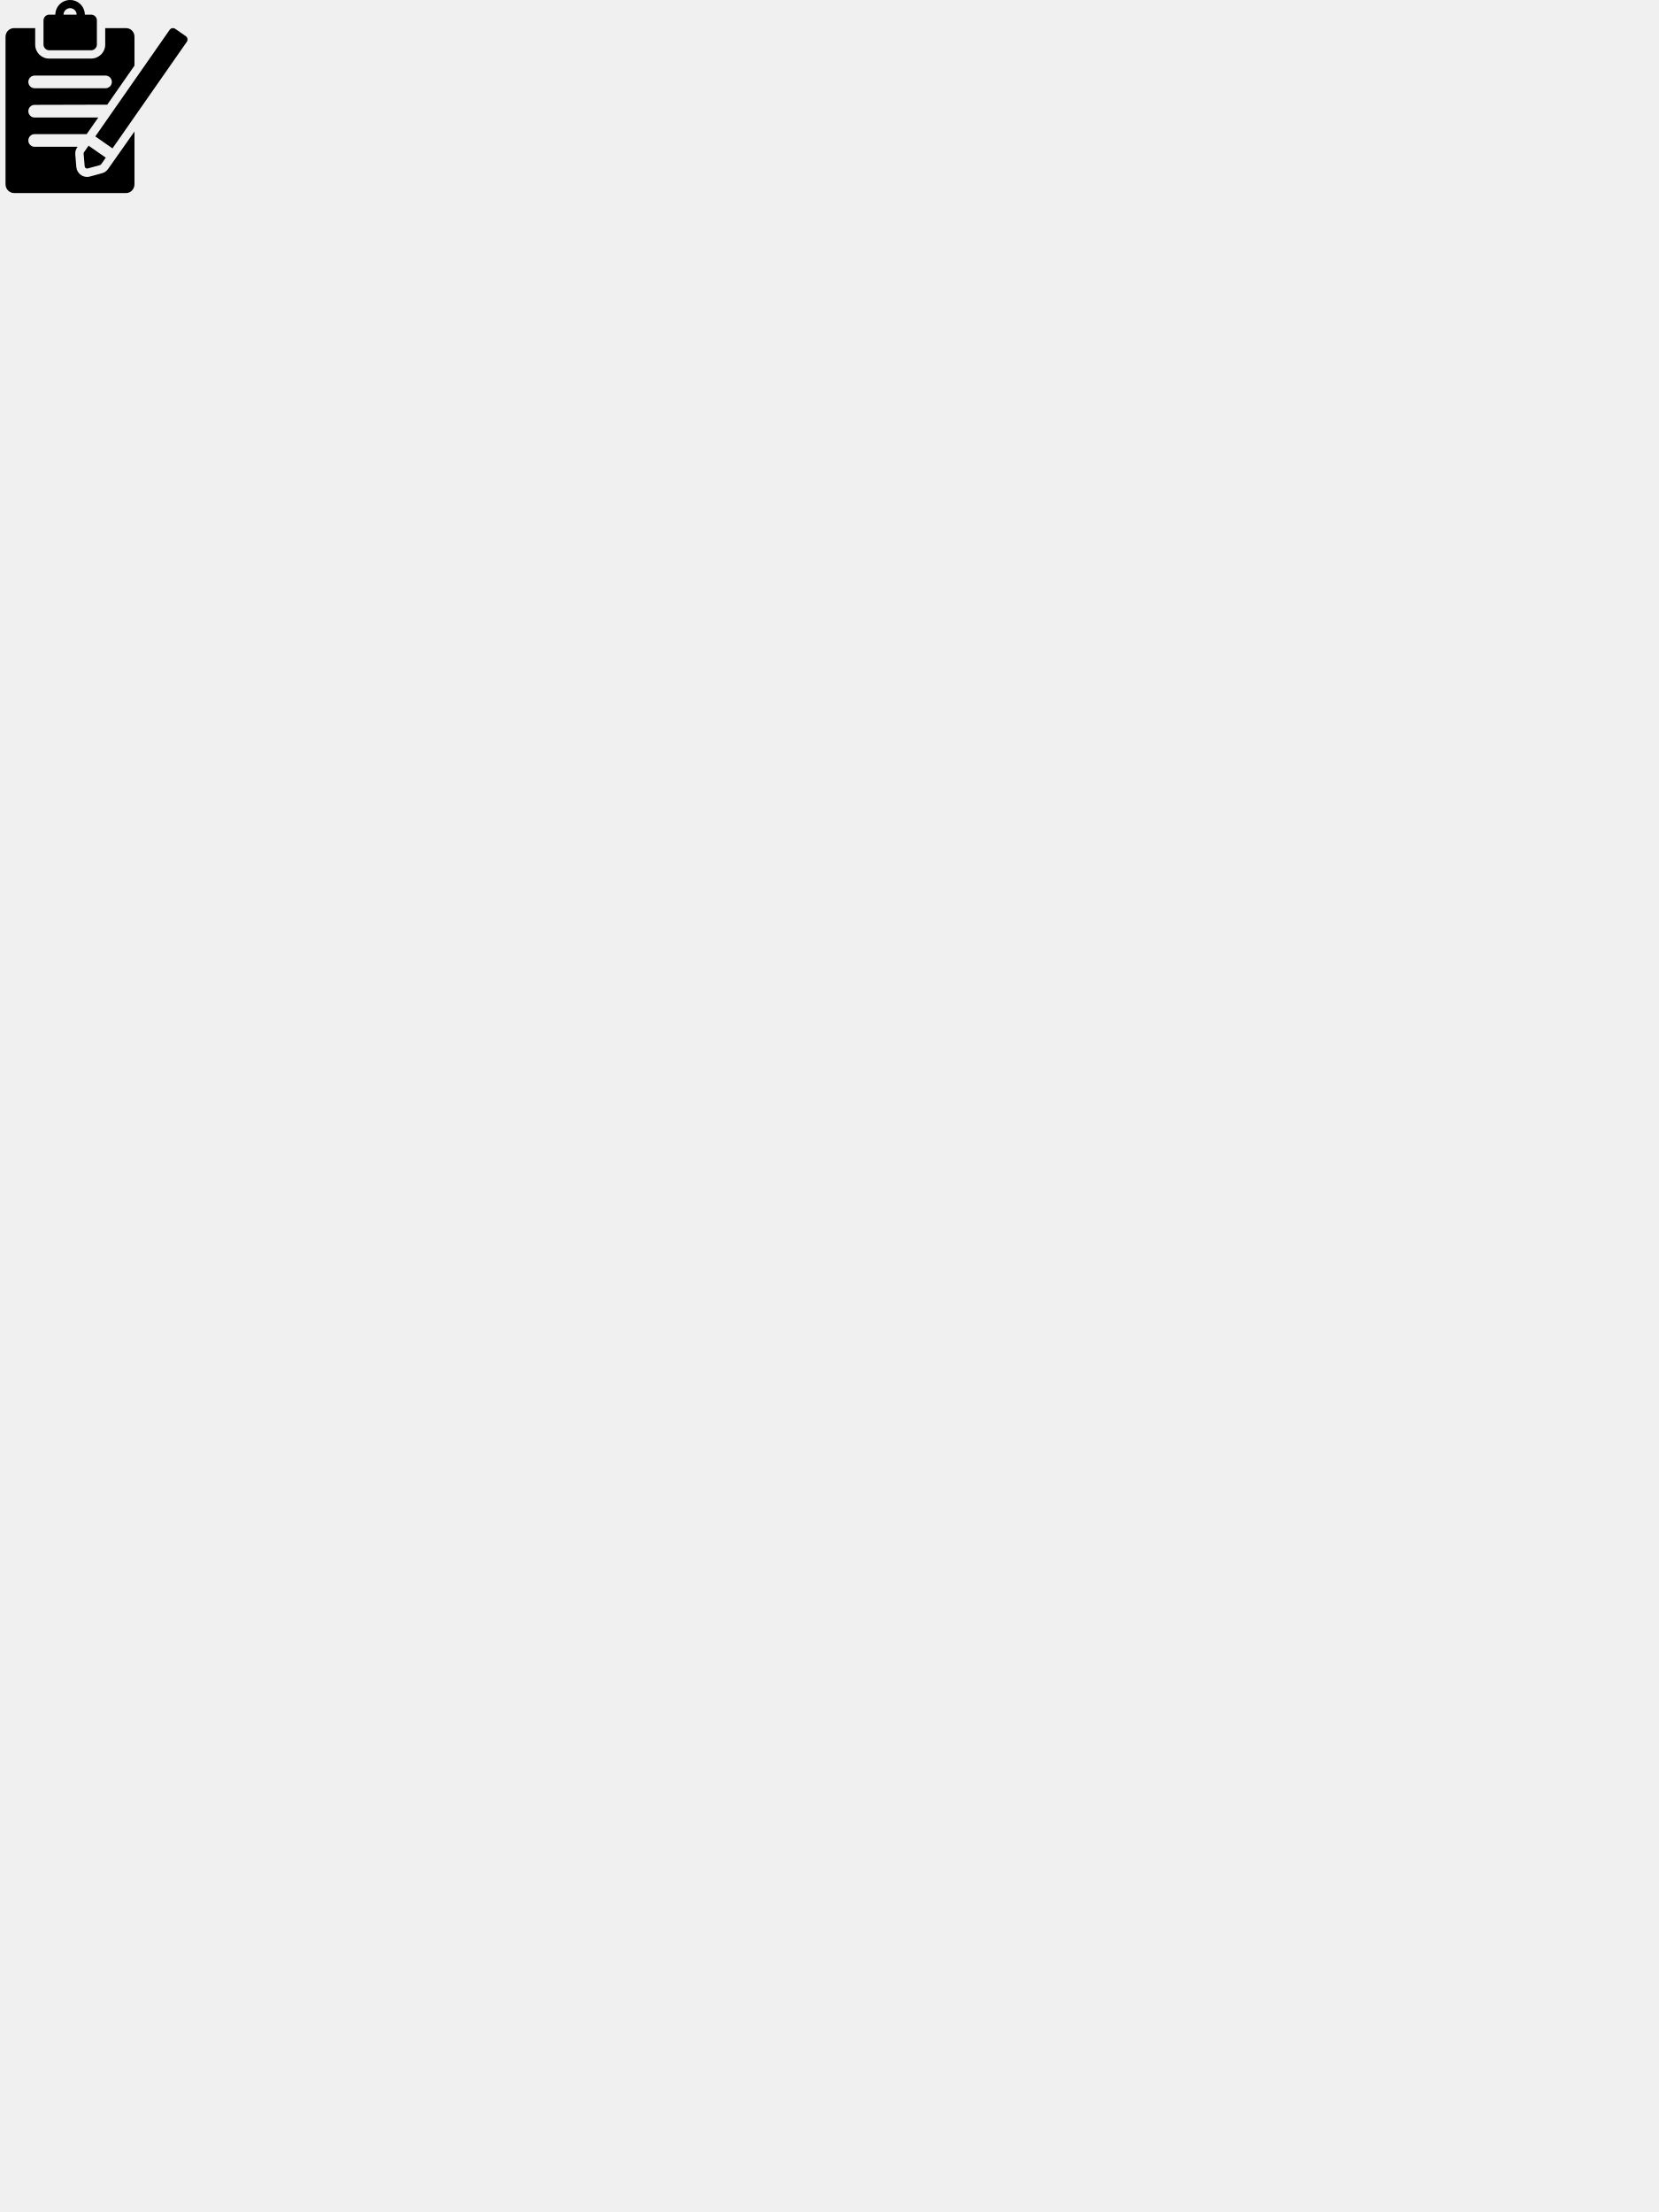
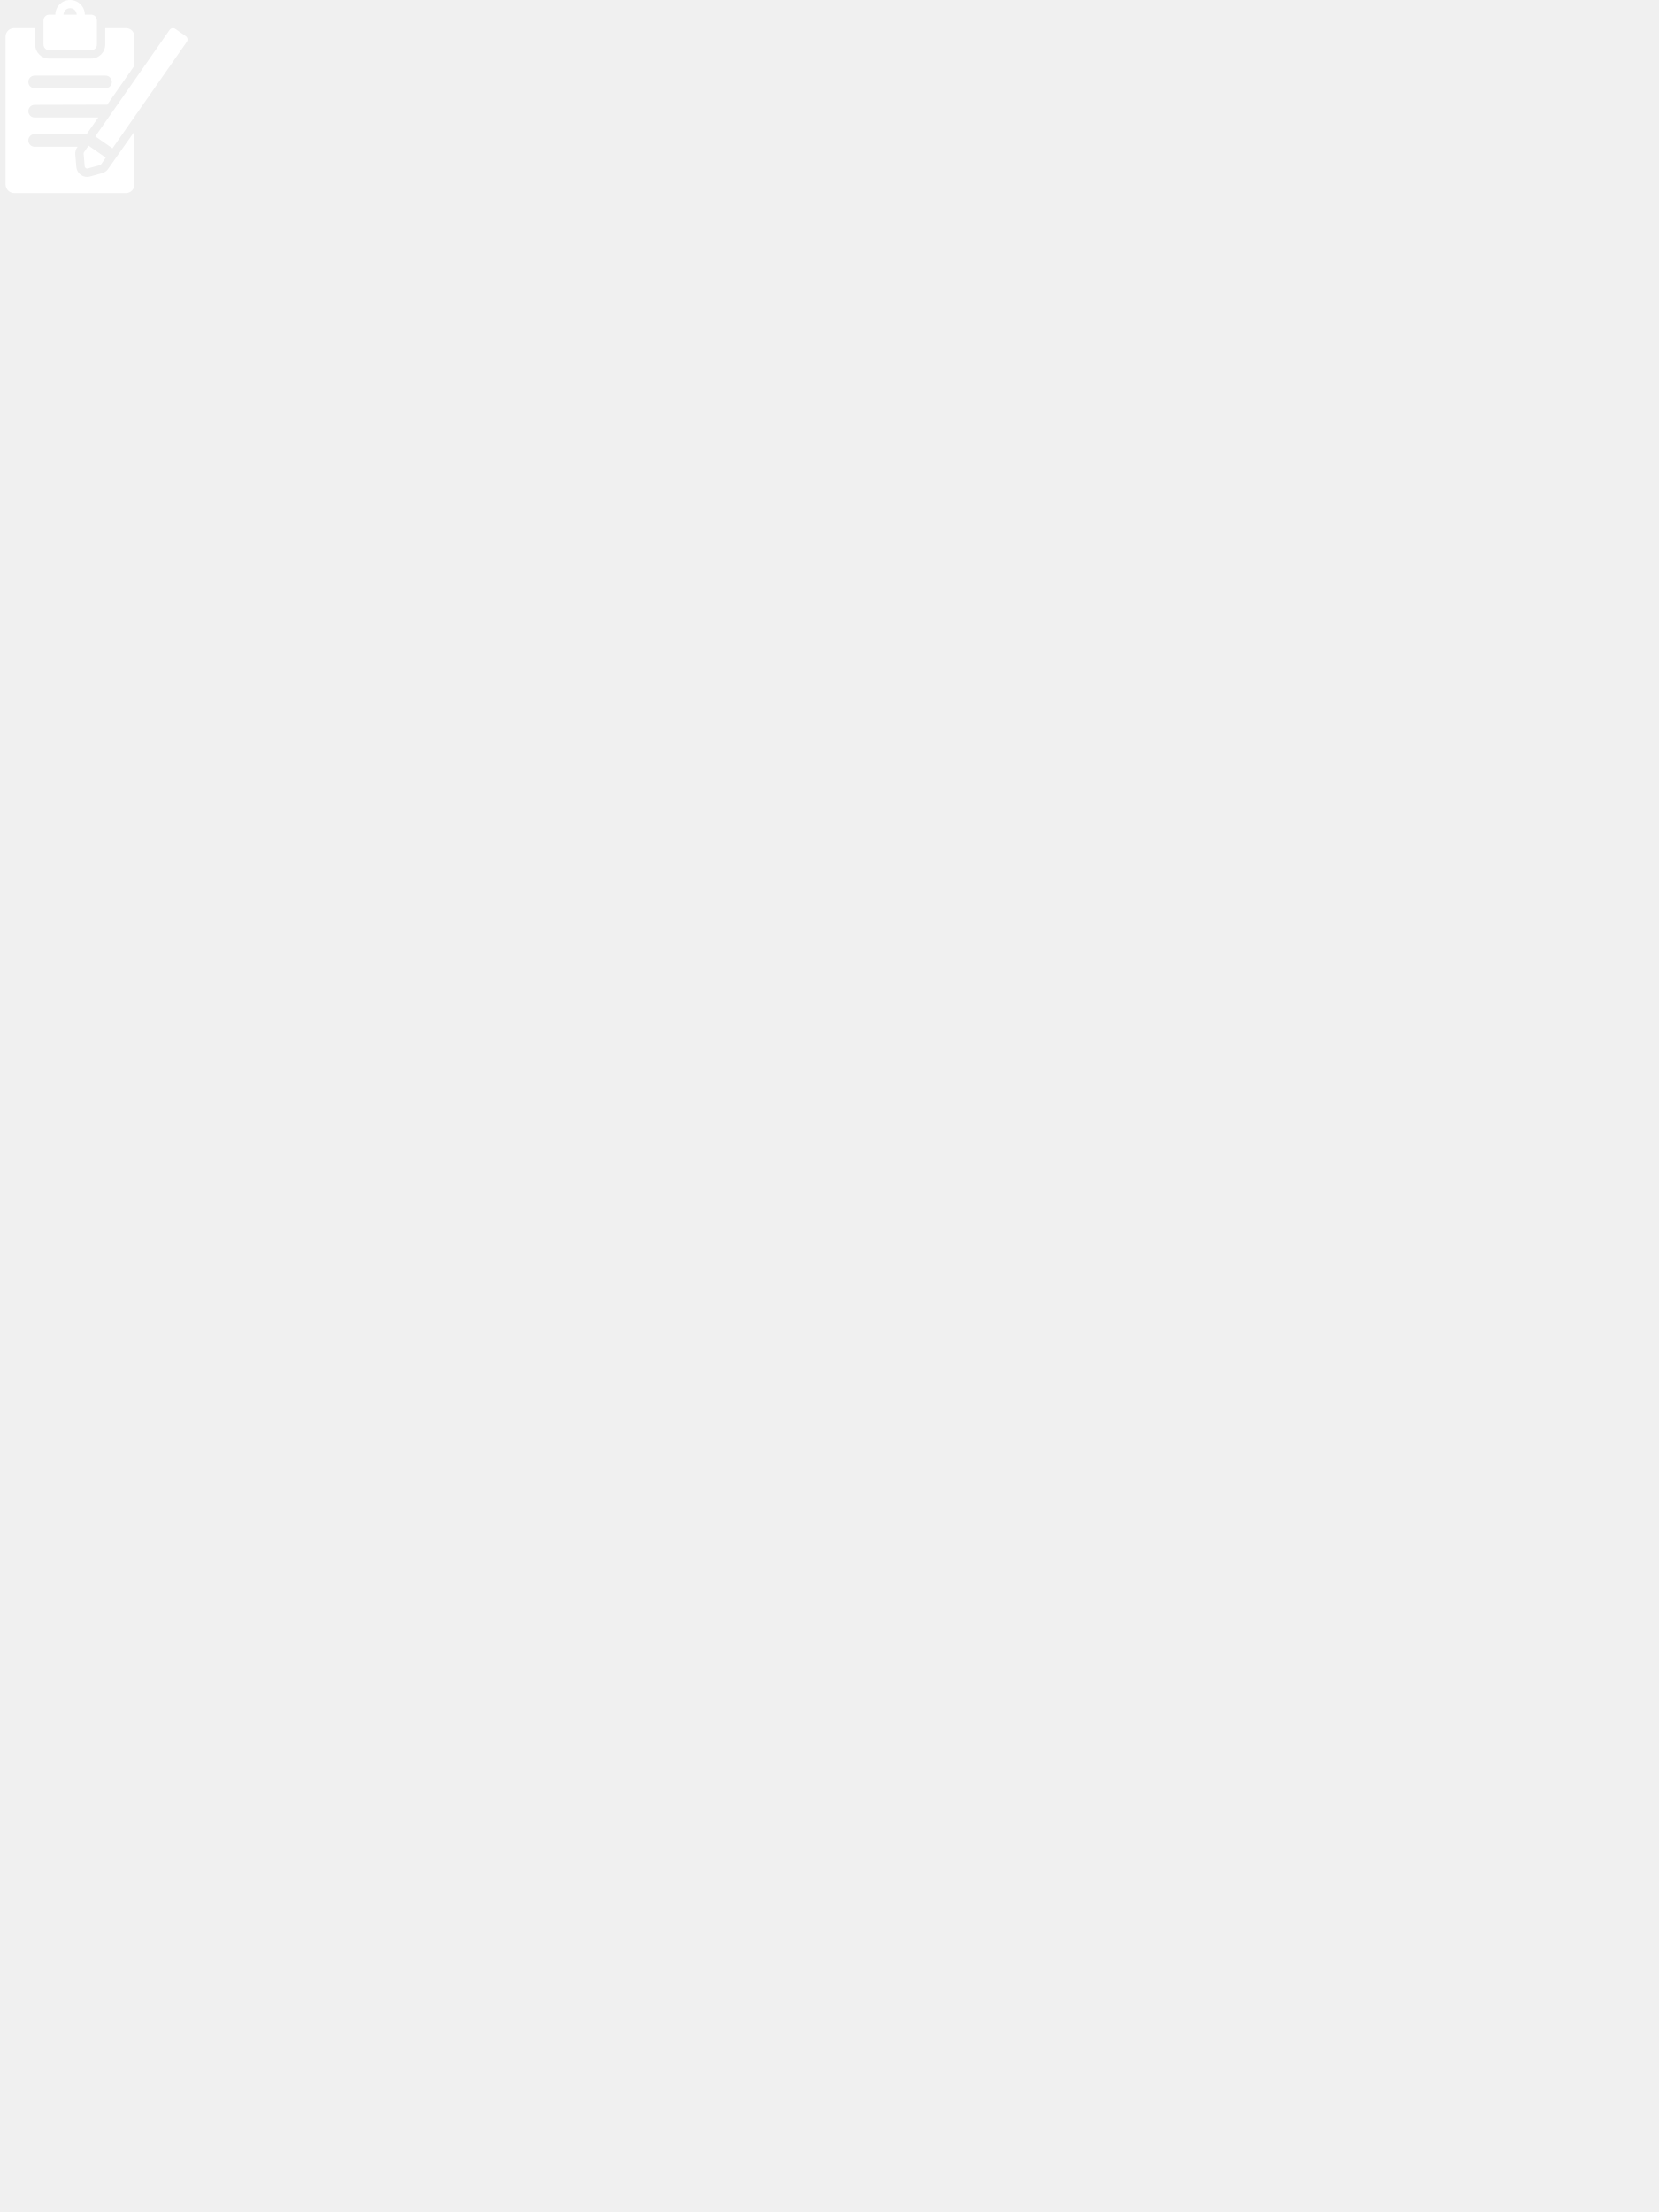
<svg xmlns="http://www.w3.org/2000/svg" viewBox="0 0 384 512">
-   <path fill="#000" d="M25.013,39.119c-0.336,0.475-0.828,0.82-1.389,0.975l-2.79,0.762c-0.219,0.062-0.445,0.094-0.673,0.094    c-0.514,0-1.011-0.157-1.43-0.452c-0.615-0.428-1.001-1.103-1.062-1.834l-0.245-2.881c-0.058-0.591,0.101-1.183,0.437-1.659    l0.103-0.148H8.012c-0.803,0-1.454-0.662-1.454-1.463c0-0.804,0.651-1.466,1.454-1.466h12.046l2.692-3.845H8.012    c-0.803,0-1.454-0.662-1.454-1.465s0.651-1.465,1.454-1.465l16.811-0.043l6.304-9.039V8.497c0-1.1-0.851-1.988-1.948-1.988h-4.826    v3.819c0,1.803-1.474,3.229-3.274,3.229h-9.706c-1.804,0-3.227-1.427-3.227-3.229V6.509H3.268c-1.099,0-1.988,0.889-1.988,1.988    V42.65c0,1.1,0.89,2.037,1.988,2.037h25.909c1.1,0,1.949-0.938,1.949-2.037V30.438L25.013,39.119z M8.012,17.496h16.424    c0.801,0,1.453,0.661,1.453,1.464c0,0.803-0.652,1.465-1.453,1.465H8.012c-0.803,0-1.454-0.662-1.454-1.465    C6.558,18.157,7.209,17.496,8.012,17.496z M11.4,11.636h9.697c0.734,0,1.331-0.596,1.331-1.332V4.727c0-0.736-0.597-1.332-1.331-1.332h-1.461    C19.626,1.52,18.102,0,16.223,0c-1.88,0-3.402,1.519-3.413,3.395H11.4c-0.736,0-1.331,0.596-1.331,1.332v5.576    C10.069,11.039,10.664,11.636,11.4,11.636z M16.224,1.891c0.835,0,1.512,0.672,1.521,1.505H14.7    C14.71,2.563,15.388,1.891,16.224,1.891z M43.394,8.978c-0.045-0.248-0.186-0.465-0.392-0.609l-2.428-1.692c-0.164-0.115-0.353-0.17-0.539-0.17    c-0.296,0-0.591,0.14-0.772,0.403L22.064,31.573l3.973,2.771L43.238,9.682C43.38,9.477,43.437,9.224,43.394,8.978z M19.355,35.6l0.249,2.896c0.012,0.167,0.101,0.316,0.236,0.412c0.096,0.066,0.209,0.104,0.321,0.104    c0.049,0,0.099-0.007,0.147-0.021l2.805-0.768c0.127-0.035,0.237-0.113,0.313-0.22l1.053-1.51l-3.976-2.772l-1.053,1.51    C19.376,35.338,19.341,35.469,19.355,35.6z" />
+   <path fill="#fff" d="M25.013,39.119c-0.336,0.475-0.828,0.82-1.389,0.975l-2.79,0.762c-0.219,0.062-0.445,0.094-0.673,0.094    c-0.514,0-1.011-0.157-1.43-0.452c-0.615-0.428-1.001-1.103-1.062-1.834l-0.245-2.881c-0.058-0.591,0.101-1.183,0.437-1.659    l0.103-0.148H8.012c-0.803,0-1.454-0.662-1.454-1.463c0-0.804,0.651-1.466,1.454-1.466h12.046l2.692-3.845H8.012    c-0.803,0-1.454-0.662-1.454-1.465s0.651-1.465,1.454-1.465l16.811-0.043l6.304-9.039V8.497c0-1.1-0.851-1.988-1.948-1.988h-4.826    v3.819c0,1.803-1.474,3.229-3.274,3.229h-9.706c-1.804,0-3.227-1.427-3.227-3.229V6.509H3.268c-1.099,0-1.988,0.889-1.988,1.988    V42.65c0,1.1,0.89,2.037,1.988,2.037h25.909c1.1,0,1.949-0.938,1.949-2.037V30.438L25.013,39.119z M8.012,17.496h16.424    c0.801,0,1.453,0.661,1.453,1.464c0,0.803-0.652,1.465-1.453,1.465H8.012c-0.803,0-1.454-0.662-1.454-1.465    C6.558,18.157,7.209,17.496,8.012,17.496z M11.4,11.636h9.697c0.734,0,1.331-0.596,1.331-1.332V4.727c0-0.736-0.597-1.332-1.331-1.332h-1.461    C19.626,1.52,18.102,0,16.223,0c-1.88,0-3.402,1.519-3.413,3.395H11.4c-0.736,0-1.331,0.596-1.331,1.332v5.576    C10.069,11.039,10.664,11.636,11.4,11.636z M16.224,1.891c0.835,0,1.512,0.672,1.521,1.505H14.7    C14.71,2.563,15.388,1.891,16.224,1.891z M43.394,8.978c-0.045-0.248-0.186-0.465-0.392-0.609l-2.428-1.692c-0.164-0.115-0.353-0.17-0.539-0.17    c-0.296,0-0.591,0.14-0.772,0.403L22.064,31.573l3.973,2.771L43.238,9.682C43.38,9.477,43.437,9.224,43.394,8.978z M19.355,35.6l0.249,2.896c0.012,0.167,0.101,0.316,0.236,0.412c0.096,0.066,0.209,0.104,0.321,0.104    c0.049,0,0.099-0.007,0.147-0.021l2.805-0.768c0.127-0.035,0.237-0.113,0.313-0.22l1.053-1.51l-3.976-2.772l-1.053,1.51    C19.376,35.338,19.341,35.469,19.355,35.6z" />
</svg>
